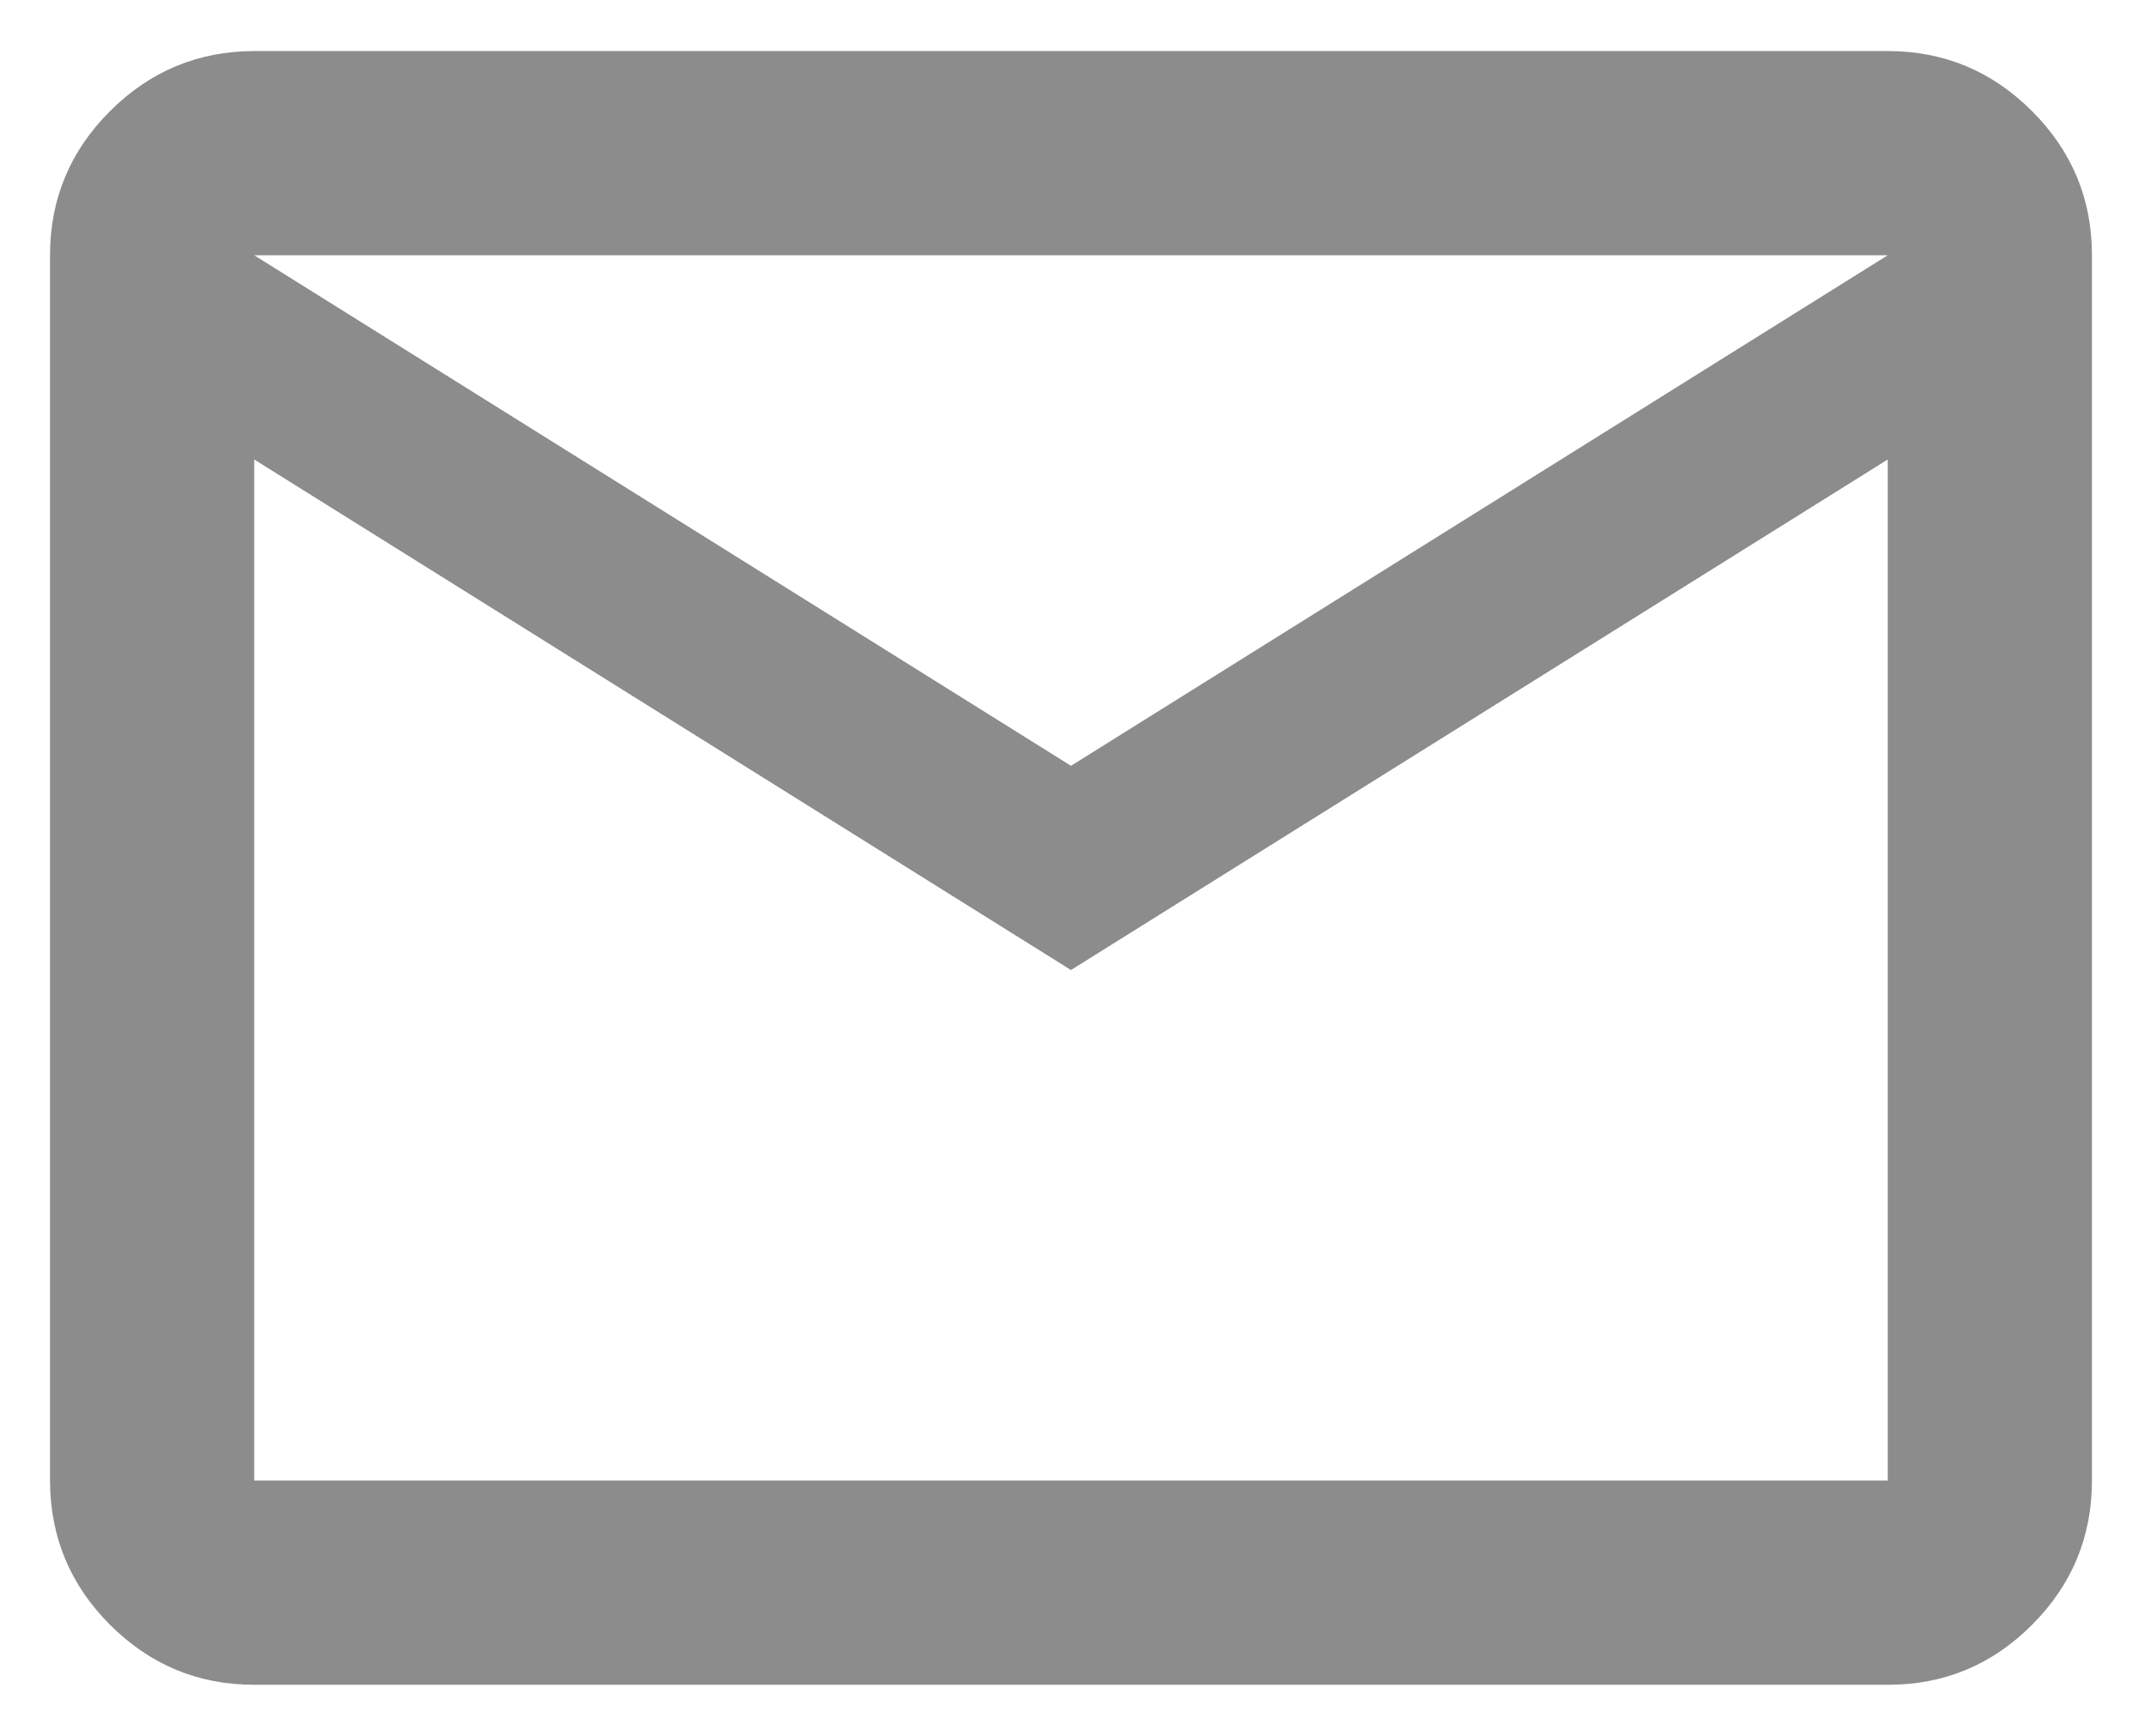
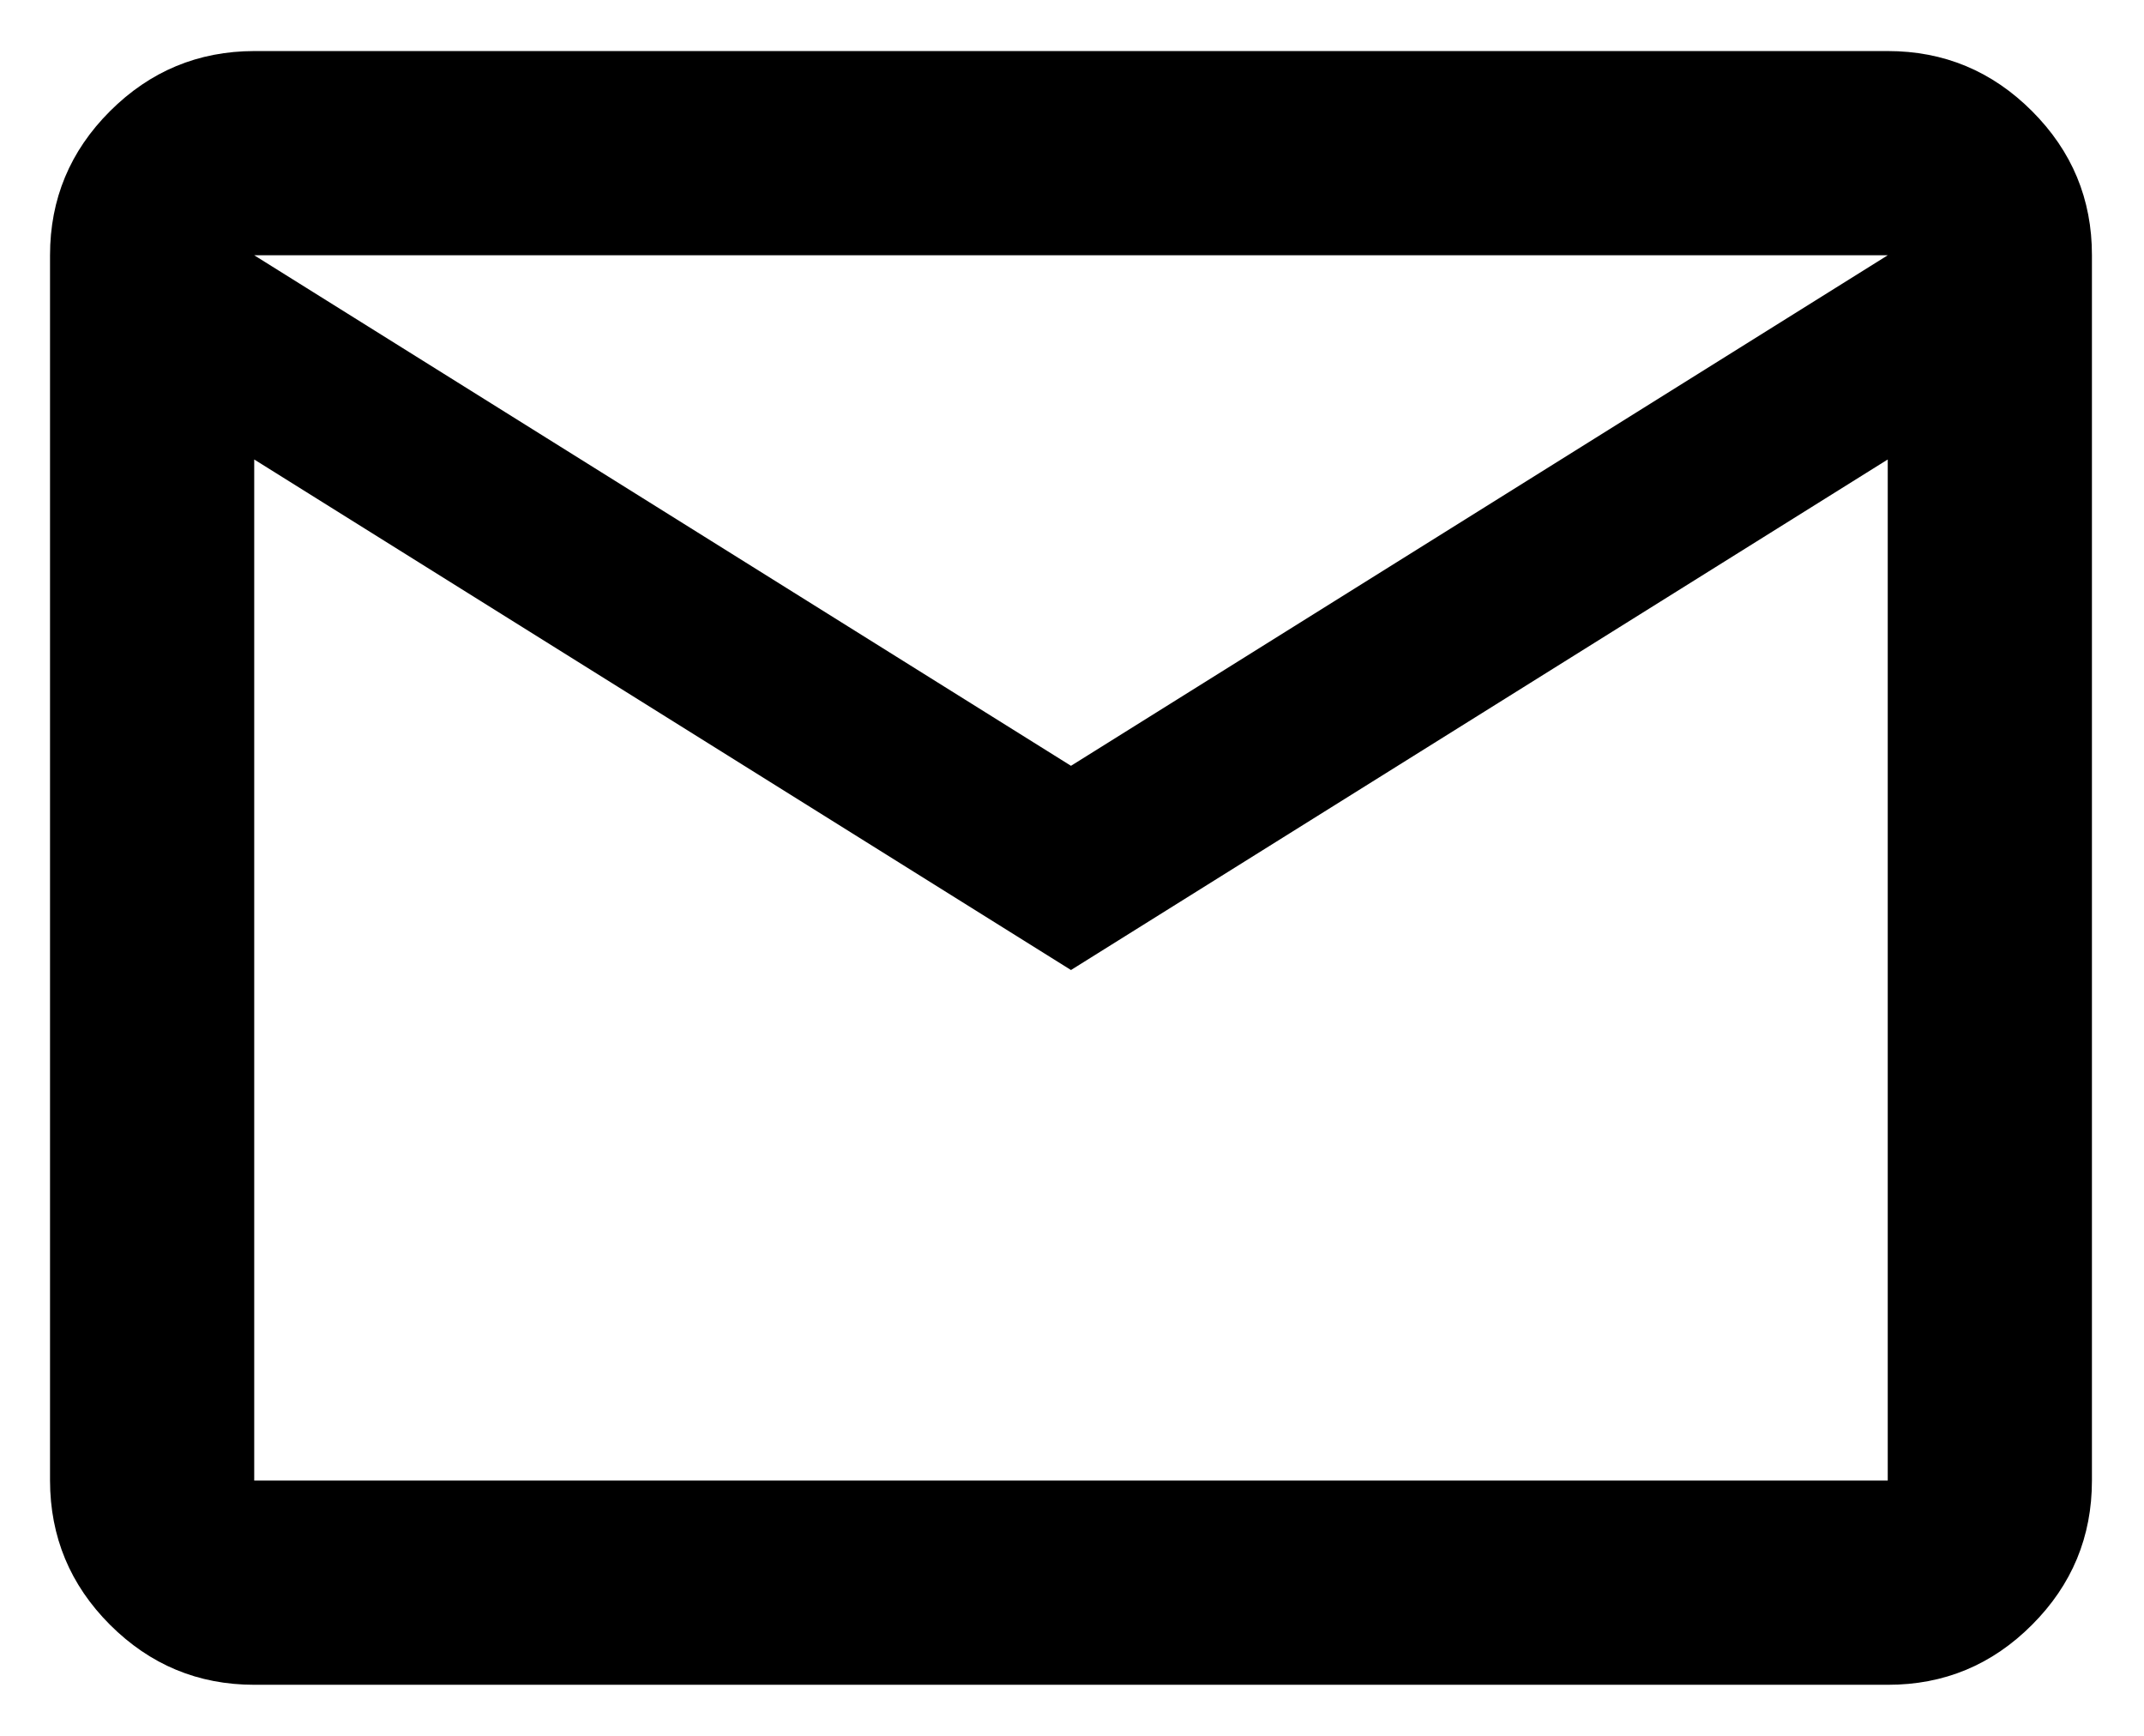
<svg xmlns="http://www.w3.org/2000/svg" width="21" height="17" viewBox="0 0 21 17" fill="none">
-   <path d="M2.49 16.5C1.94 16.5 1.47 16.304 1.078 15.913C0.687 15.522 0.491 15.051 0.49 14.5V2.5C0.49 1.95 0.686 1.479 1.078 1.088C1.47 0.697 1.941 0.501 2.49 0.5H18.49C19.04 0.5 19.511 0.696 19.903 1.088C20.295 1.48 20.491 1.951 20.49 2.5V14.5C20.49 15.05 20.295 15.521 19.903 15.913C19.512 16.305 19.041 16.501 18.49 16.5H2.49ZM10.49 9.5L2.49 4.5V14.5H18.49V4.5L10.49 9.5ZM10.49 7.5L18.49 2.5H2.49L10.49 7.5ZM2.49 4.5V2.5V14.5V4.5Z" fill="#8C8C8C" />
+   <path d="M2.49 16.5C1.94 16.5 1.47 16.304 1.078 15.913C0.687 15.522 0.491 15.051 0.49 14.5V2.5C0.49 1.95 0.686 1.479 1.078 1.088C1.47 0.697 1.941 0.501 2.49 0.5H18.49C19.04 0.5 19.511 0.696 19.903 1.088C20.295 1.48 20.491 1.951 20.49 2.5V14.5C20.49 15.05 20.295 15.521 19.903 15.913C19.512 16.305 19.041 16.501 18.49 16.5H2.49ZM10.49 9.5L2.49 4.5V14.5H18.49V4.5L10.49 9.5ZM10.49 7.5L18.49 2.5H2.49L10.49 7.5ZM2.49 4.5V2.5V14.5V4.5Z" fill="currentColor" />
</svg>
